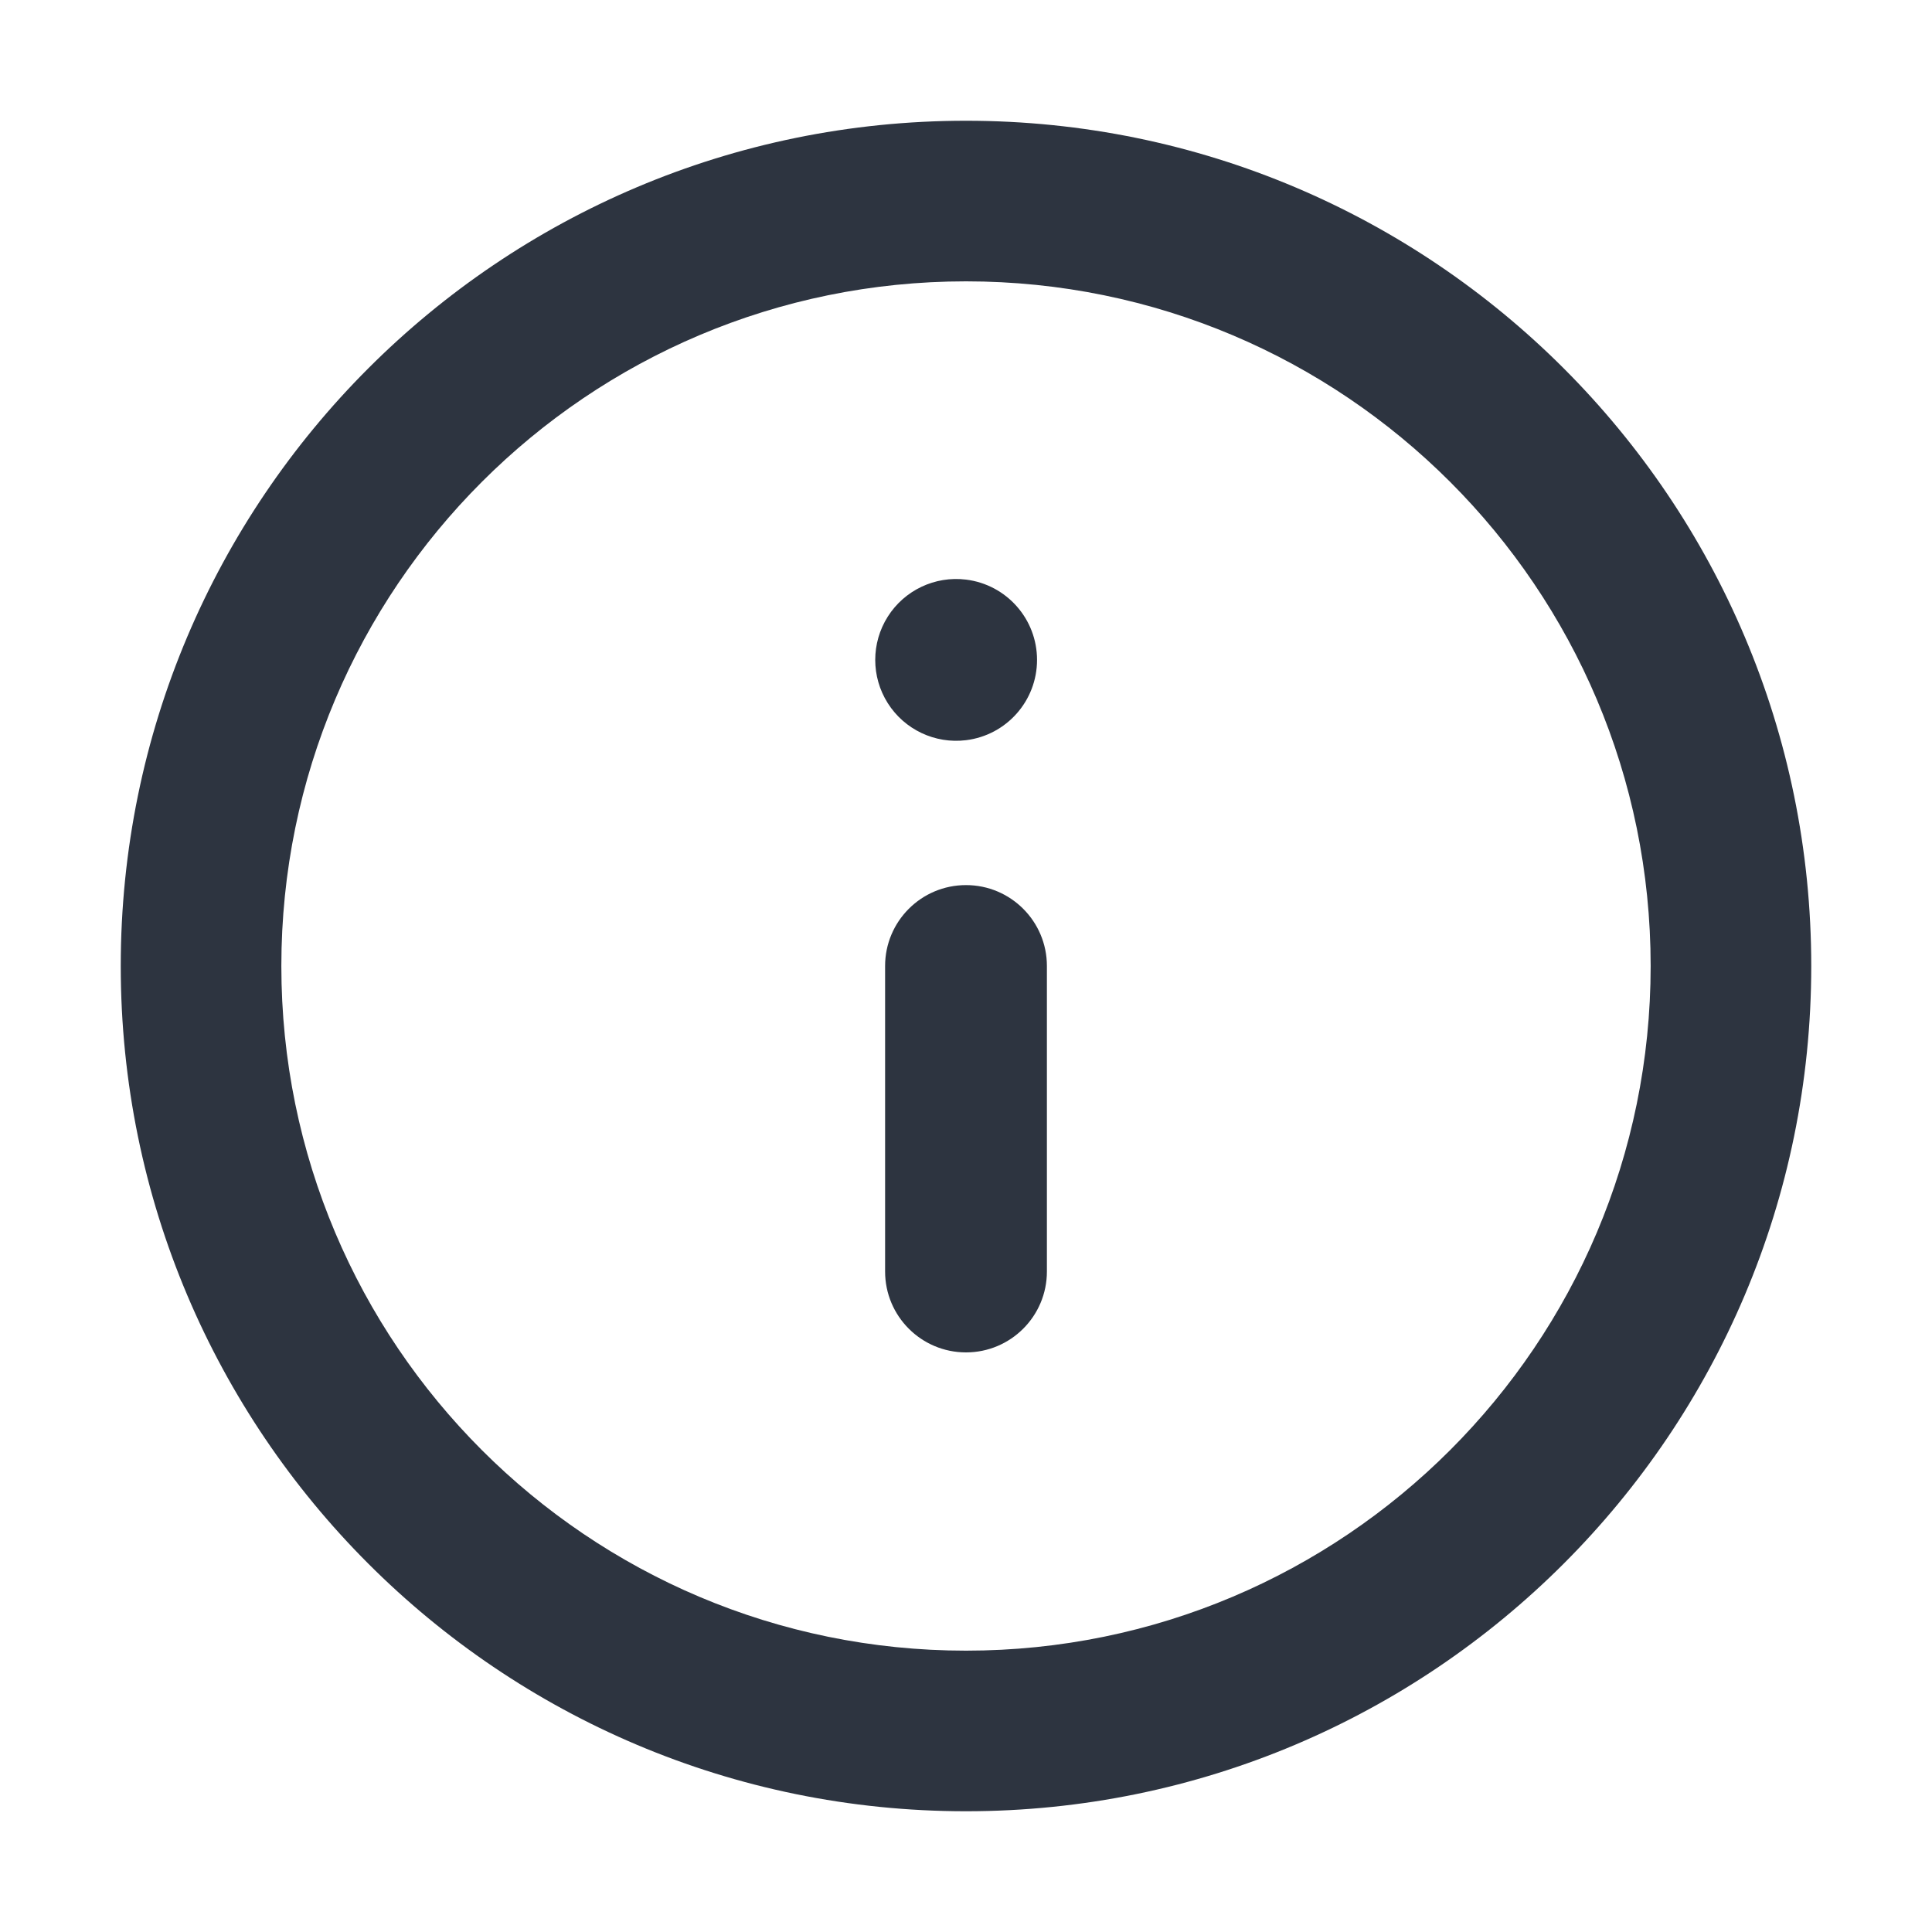
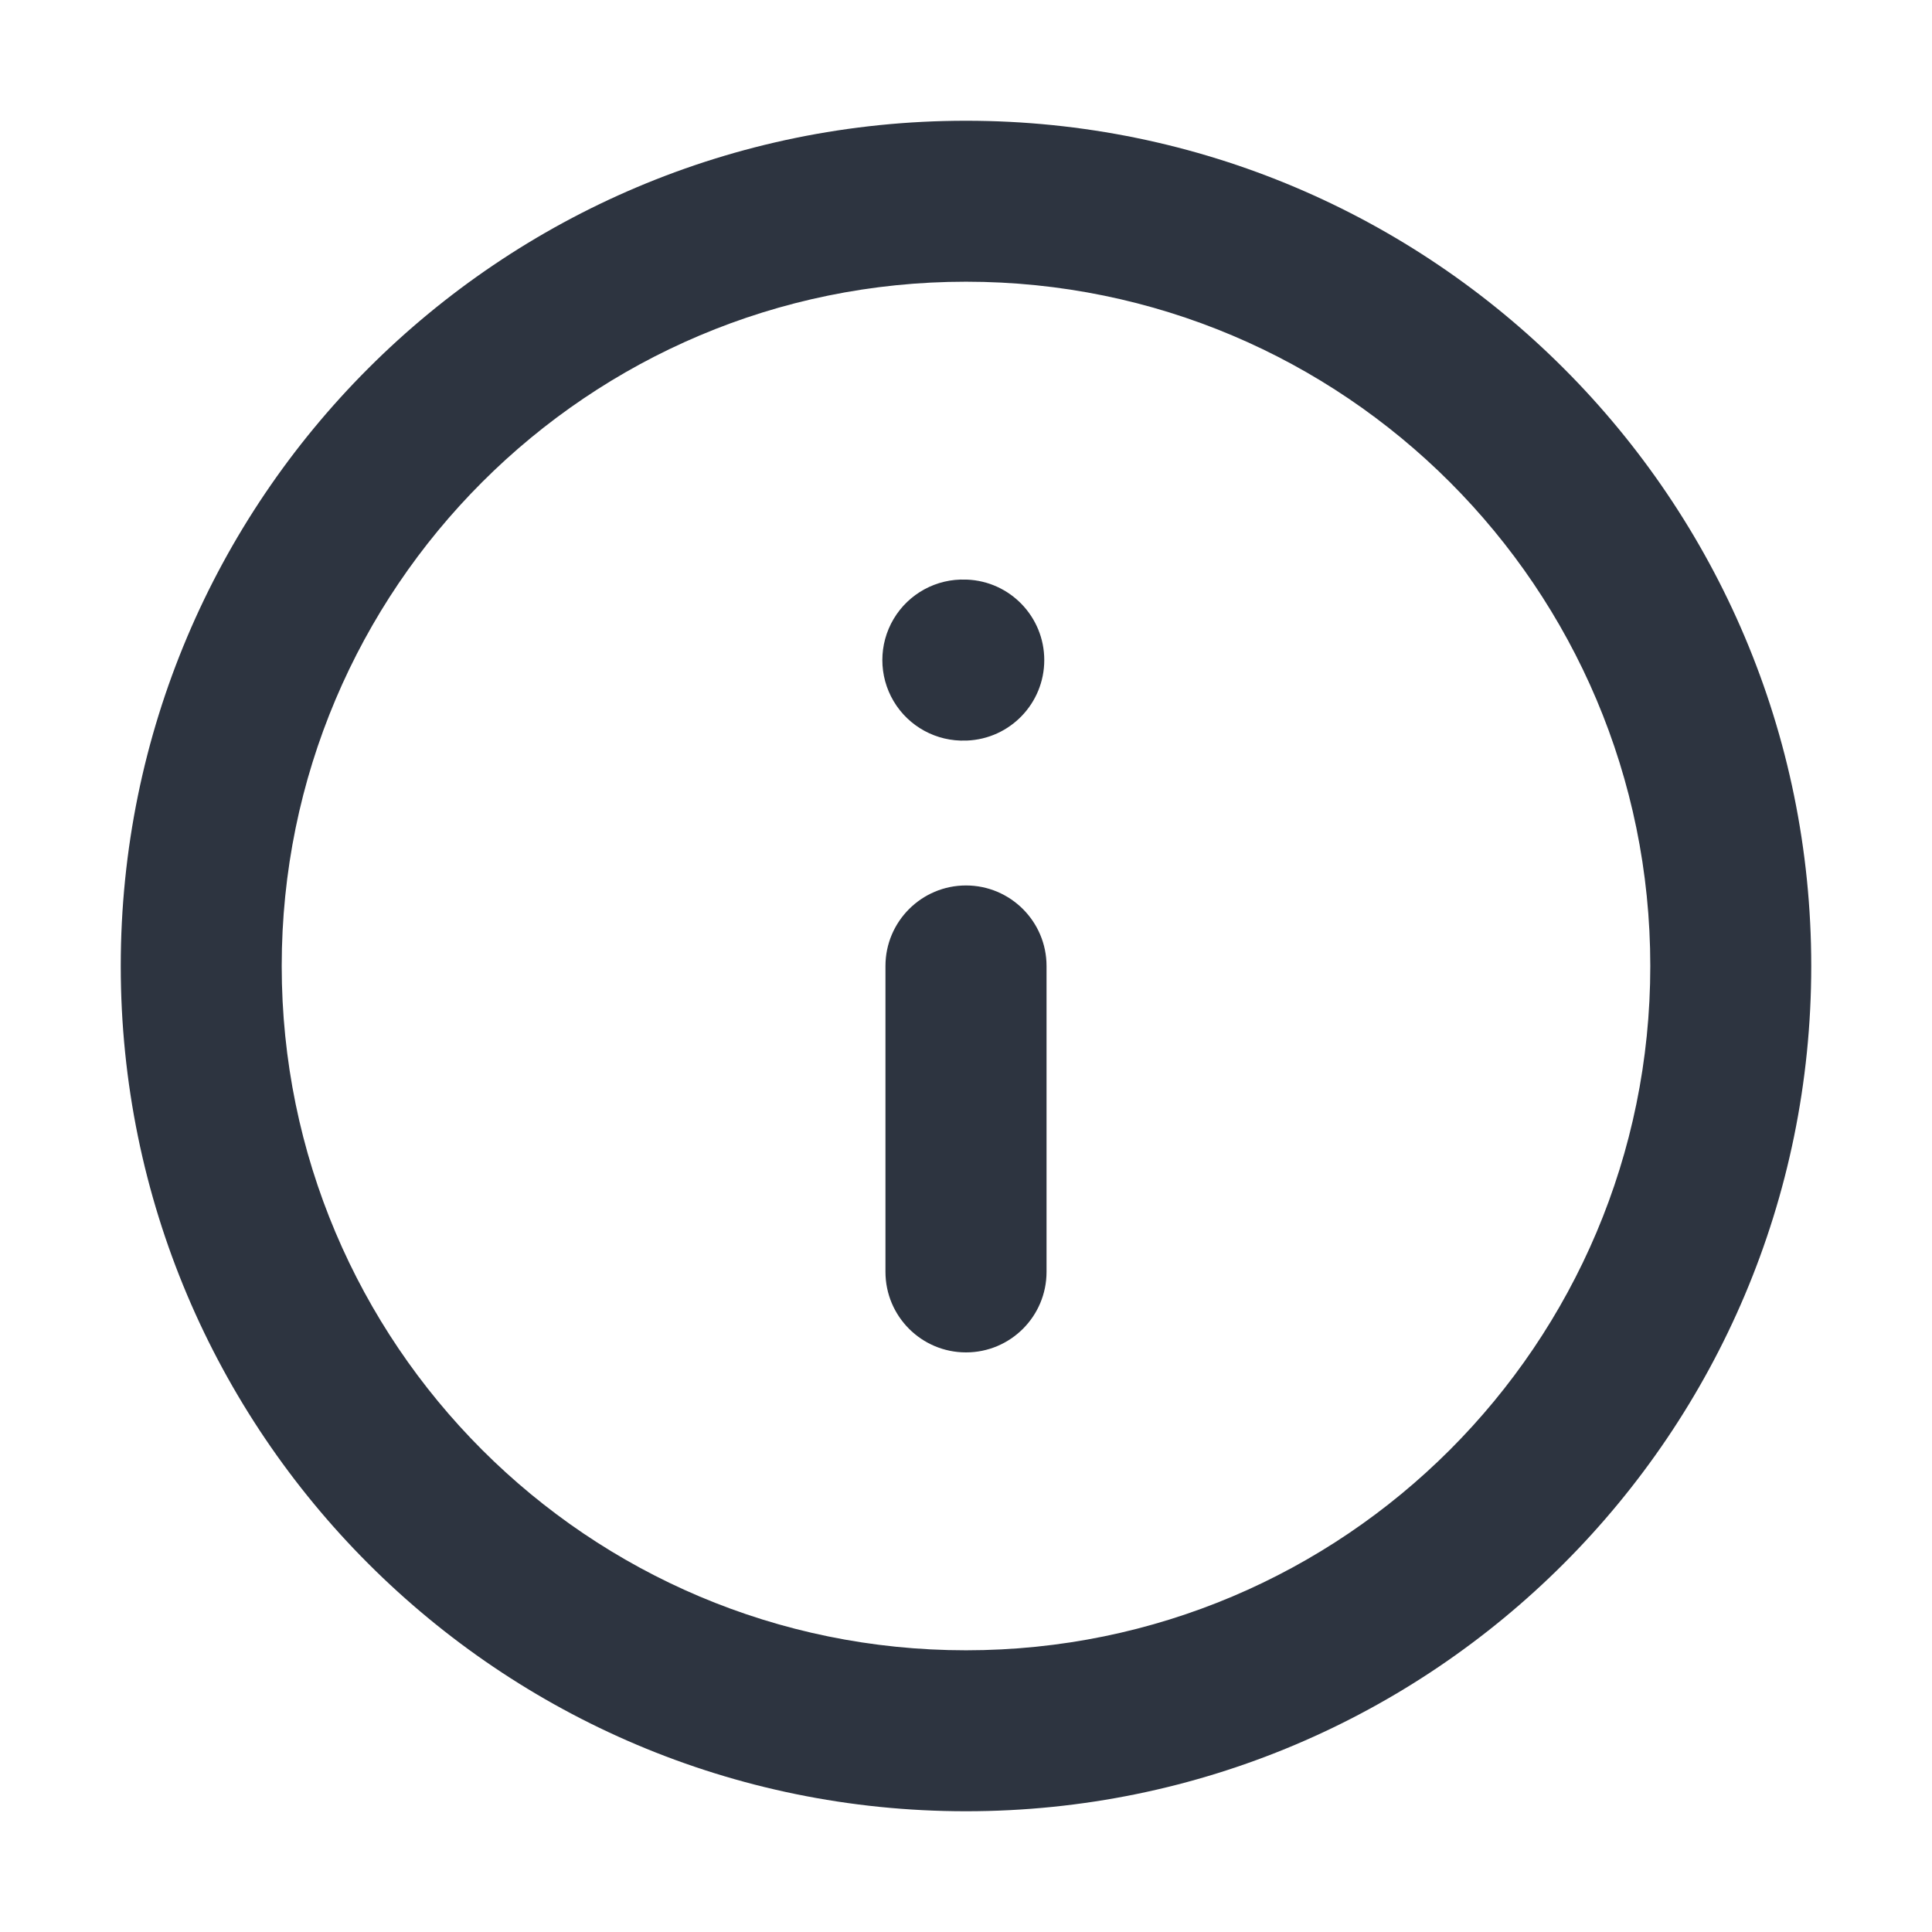
- <svg xmlns="http://www.w3.org/2000/svg" width="16" height="16" fill="none">
-   <path fill-rule="evenodd" clip-rule="evenodd" d="M8 2.33a5.67 5.67 0 1 0 0 11.34A5.67 5.67 0 0 0 8 2.33ZM1 8a7 7 0 1 1 14 0A7 7 0 0 1 1 8Zm7-.67c.37 0 .67.3.67.67v2.53a.67.67 0 1 1-1.34 0V8c0-.37.3-.67.67-.67ZM8 4.8a.67.67 0 1 0 0 1.33.67.67 0 0 0 0-1.33Z" fill="#2D3440" />
+ <svg xmlns="http://www.w3.org/2000/svg" width="16" height="16" viewBox="0 0 16 16" fill="none">
+   <path fill-rule="evenodd" clip-rule="evenodd" d="M8 2.333a5.667 5.667 0 1 0 0 11.334A5.667 5.667 0 0 0 8 2.333ZM1 8a7 7 0 1 1 14 0A7 7 0 0 1 1 8Zm7-.667c.368 0 .667.299.667.667v2.533a.667.667 0 1 1-1.334 0V8c0-.368.299-.667.667-.667ZM8 4.8a.667.667 0 1 0 0 1.333h.007a.667.667 0 0 0 0-1.333H8Z" fill="#2D3440" />
</svg>
